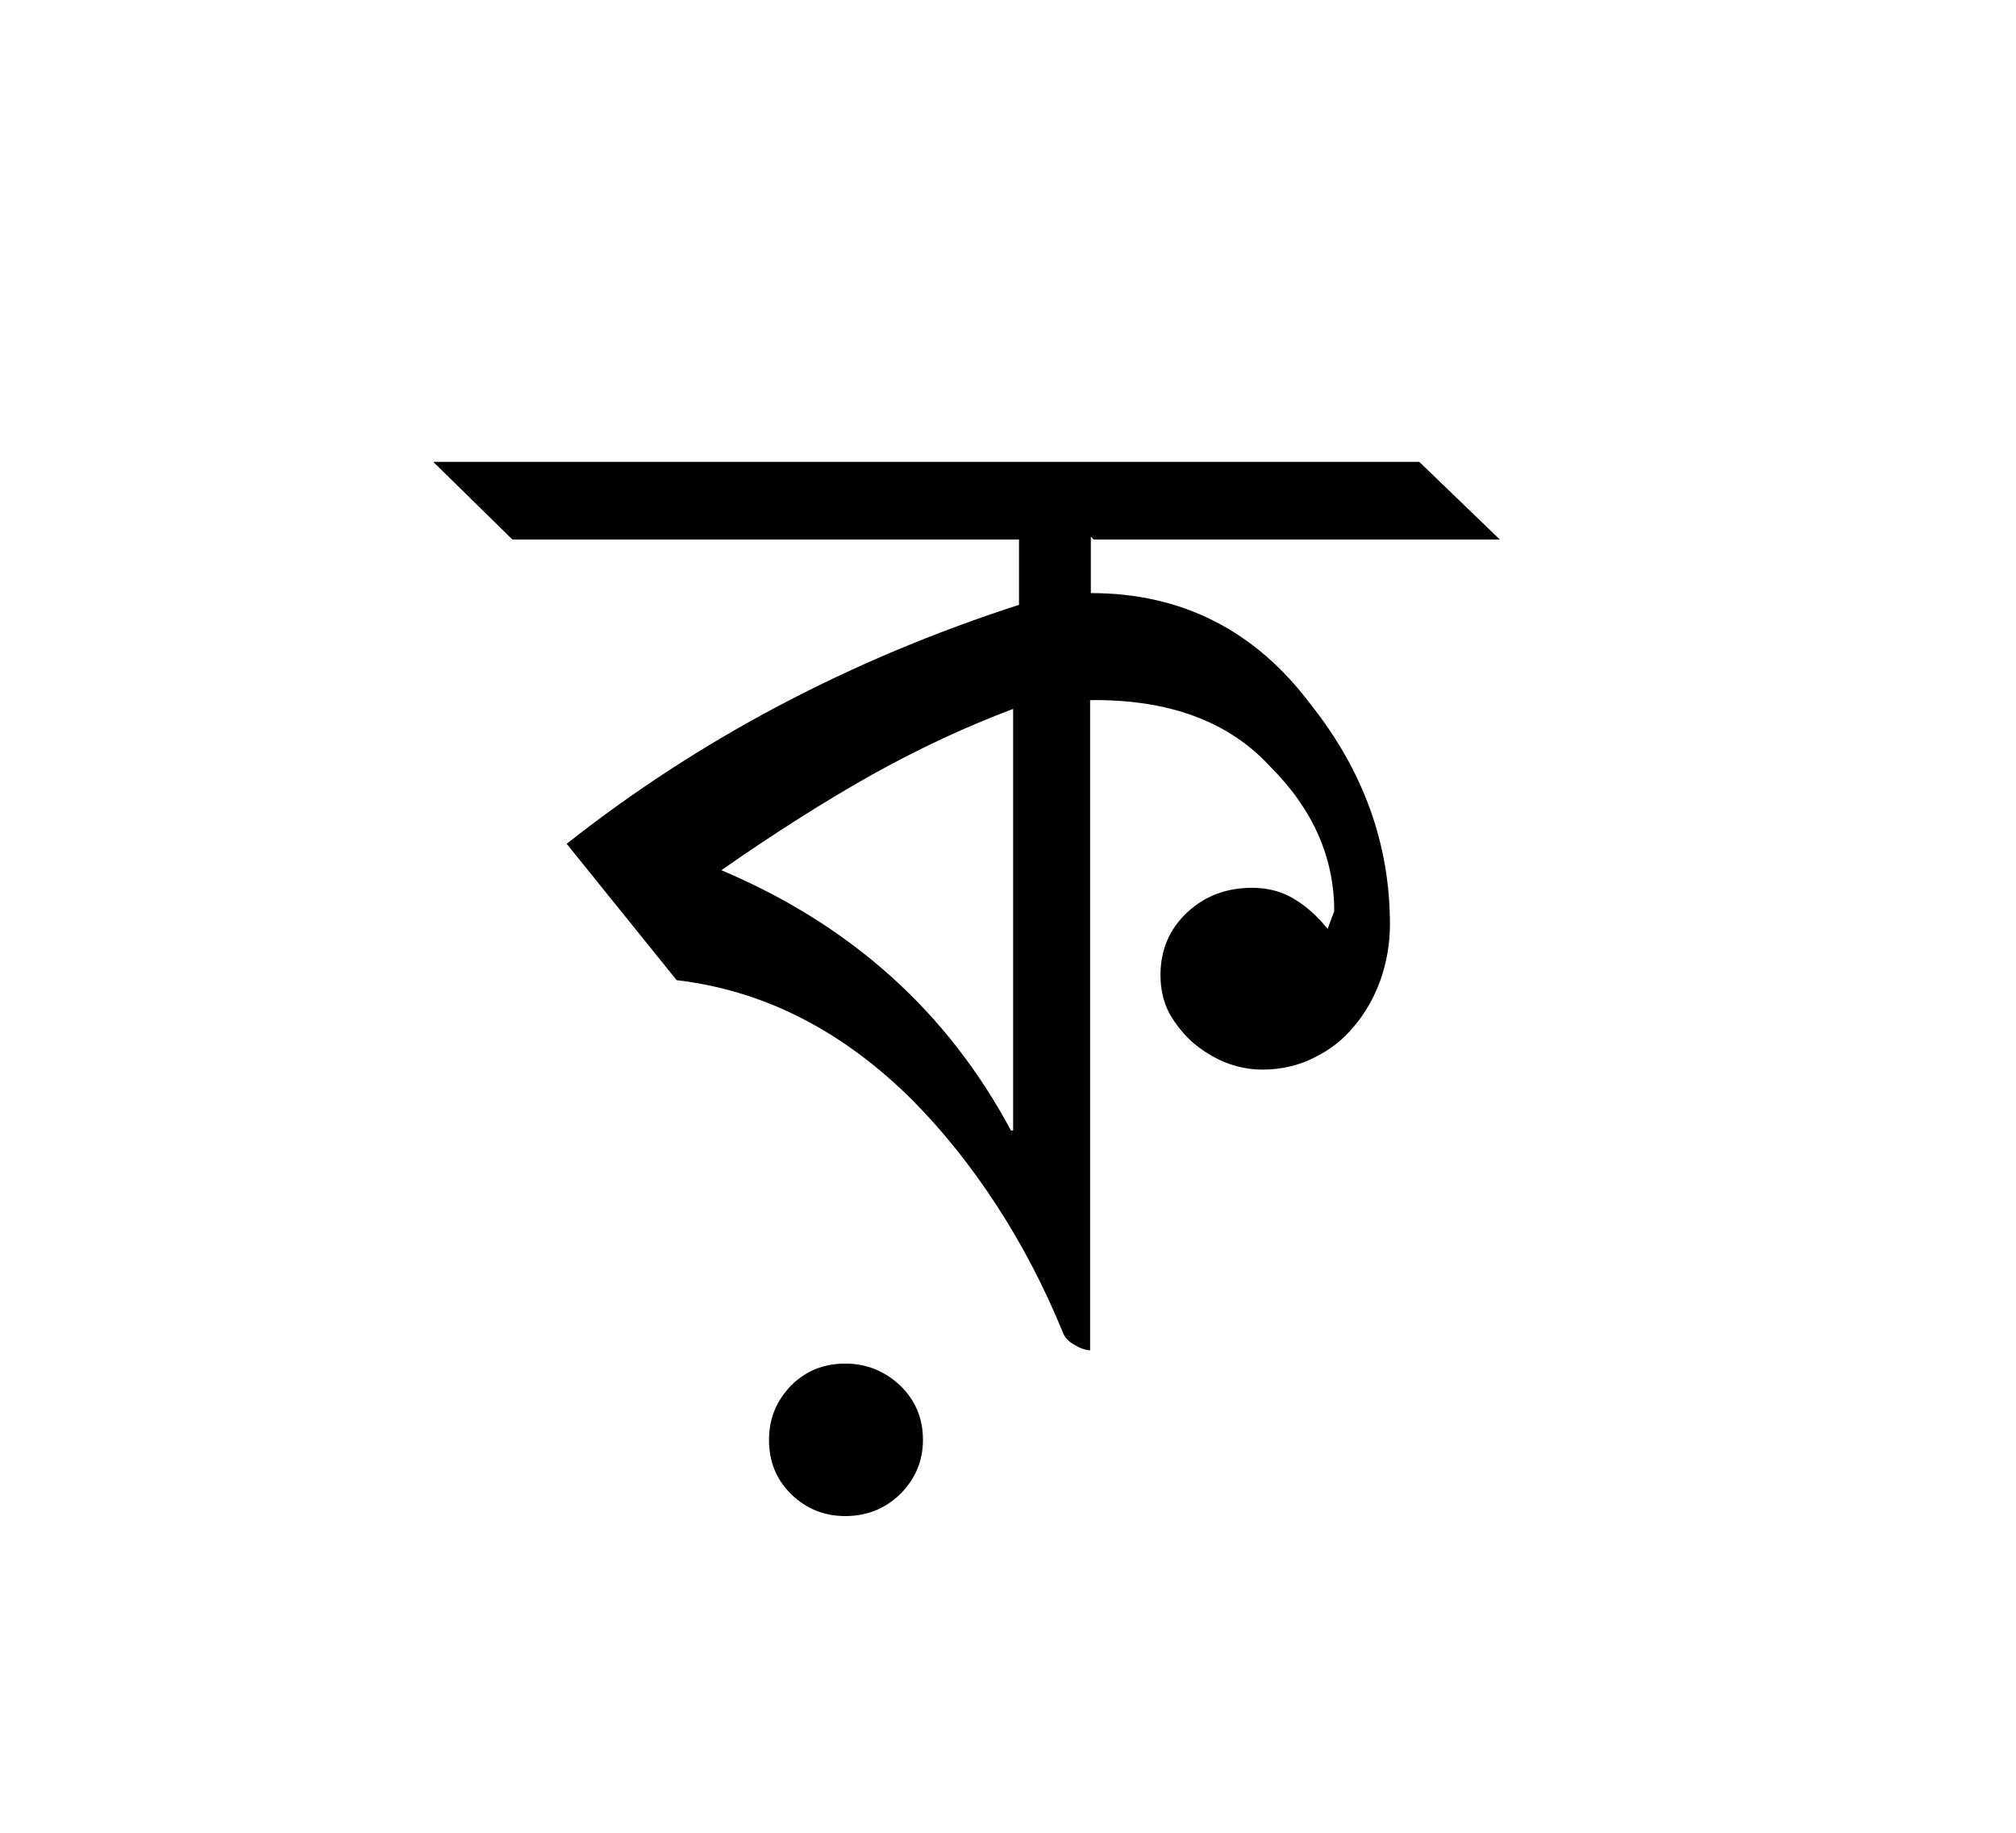
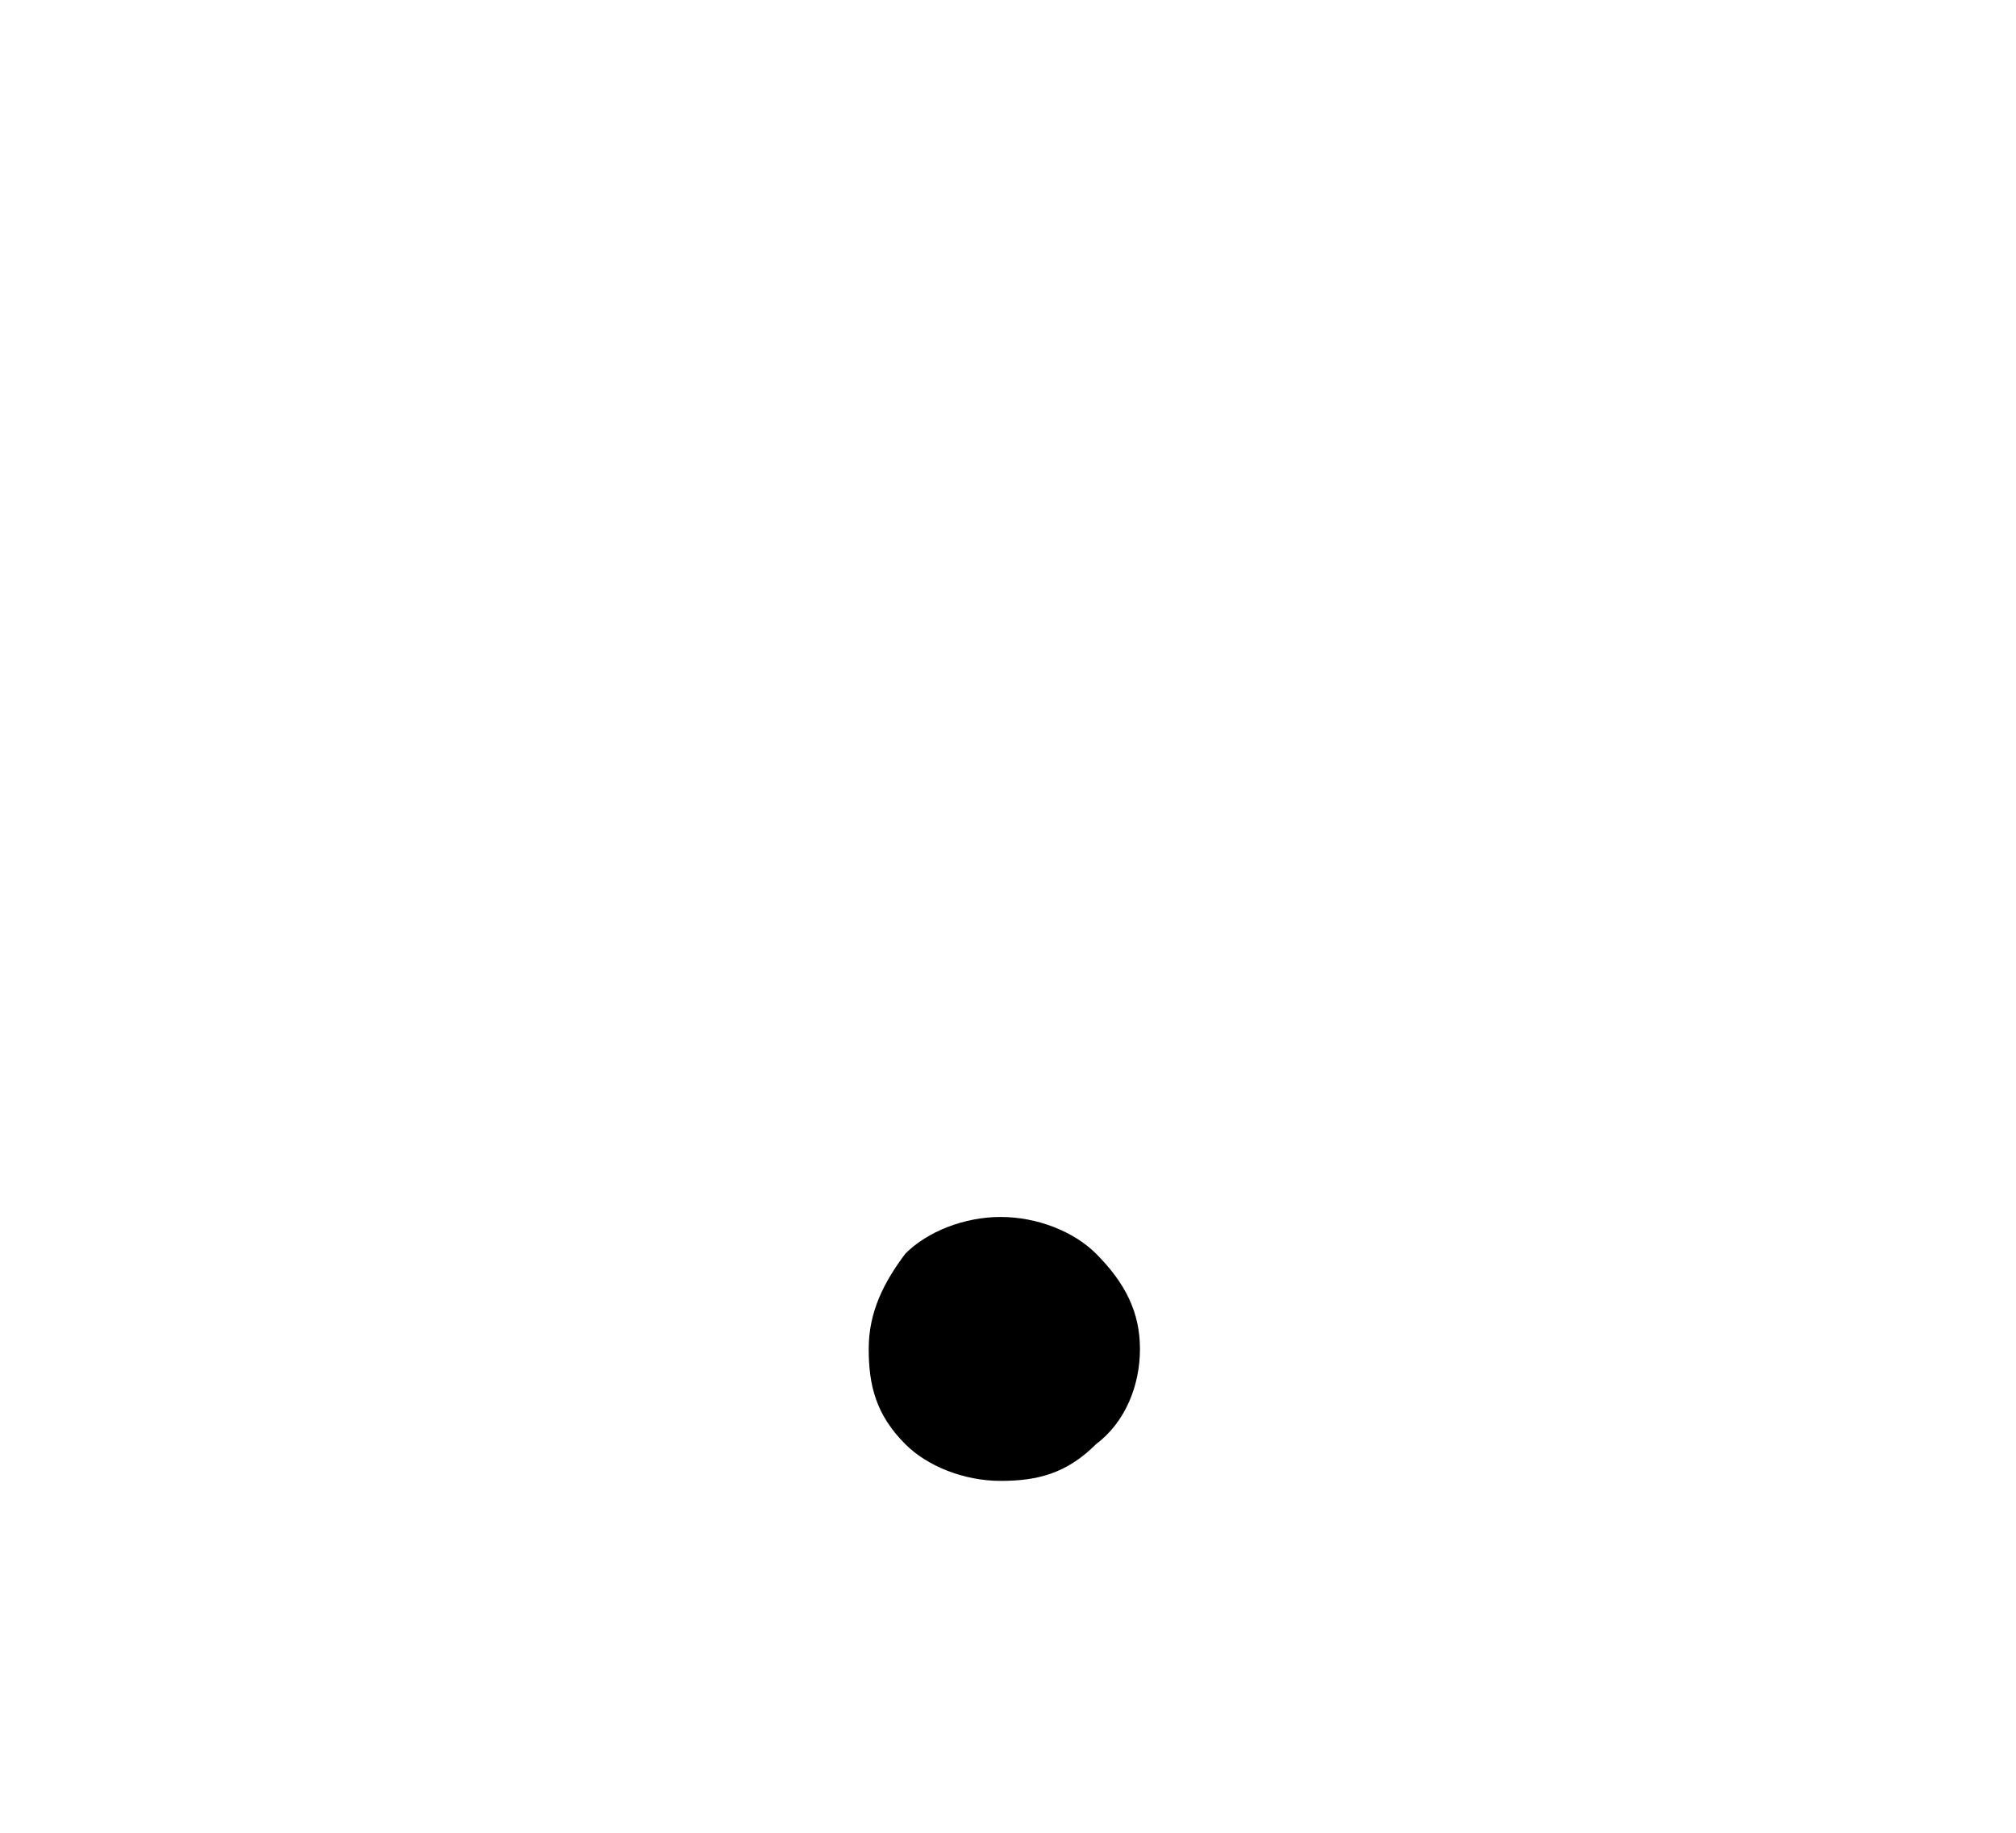
- <svg xmlns="http://www.w3.org/2000/svg" width="33" height="30">
+ <svg xmlns="http://www.w3.org/2000/svg" version="1.1" id="Layer_1" x="0px" y="0px" viewBox="0 0 33 30" style="enable-background:new 0 0 33 30;" xml:space="preserve">
  <g transform="translate(16.5 15) scale(1.2) translate(-16.5 -15)">
-     <path d="m17.63 9.82l0 0.77q1.86 0 3.00 1.52q1.08 1.36 1.08 3.00q0 0.39 -0.13 0.76q-0.13 0.36 -0.36 0.63q-0.22 0.27 -0.55 0.43q-0.32 0.16 -0.70 0.16q-0.26 0 -0.51 -0.10q-0.24 -0.10 -0.44 -0.27q-0.19 -0.17 -0.32 -0.40q-0.12 -0.23 -0.12 -0.52q0 -0.51 0.36 -0.85q0.36 -0.34 0.89 -0.34q0.32 0 0.57 0.15q0.25 0.15 0.46 0.41l0.09 -0.24q0 -1.10 -0.87 -1.97q-0.85 -0.93 -2.46 -0.91l0 8.87q-0.11 -0.01 -0.22 -0.08q-0.11 -0.06 -0.15 -0.16q-0.38 -0.93 -0.90 -1.73q-0.52 -0.80 -1.14 -1.43q-1.44 -1.44 -3.23 -1.65l-1.50 -1.86q2.71 -2.14 6.17 -3.26l0 -0.89l-6.91 0l-1.08 -1.06l13.45 0l1.10 1.06l-5.54 0Zm-1.06 2.35q-0.96 0.36 -1.93 0.90q-0.96 0.54 -2.05 1.30q2.65 1.12 3.95 3.55l0.03 0l0 -5.75Zm-2.29 8.93q0.43 0 0.75 0.30q0.31 0.30 0.31 0.74q0 0.43 -0.31 0.74q-0.31 0.30 -0.75 0.30q-0.43 0 -0.74 -0.30c-0.20 -0.20 -0.30 -0.44 -0.30 -0.74c0 -0.29 0.10 -0.53 0.30 -0.74q0.30 -0.30 0.74 -0.30Z" />
+     <path d="M16.4,19.1c0.5,0,1,0.2,1.3,0.5c0.4,0.4,0.6,0.8,0.6,1.3c0,0.5-0.2,1-0.6,1.3c-0.4,0.4-0.8,0.5-1.3,0.5   c-0.5,0-1-0.2-1.3-0.5c-0.4-0.4-0.5-0.8-0.5-1.3c0-0.5,0.2-0.9,0.5-1.3C15.4,19.3,15.9,19.1,16.4,19.1z" />
  </g>
</svg>
